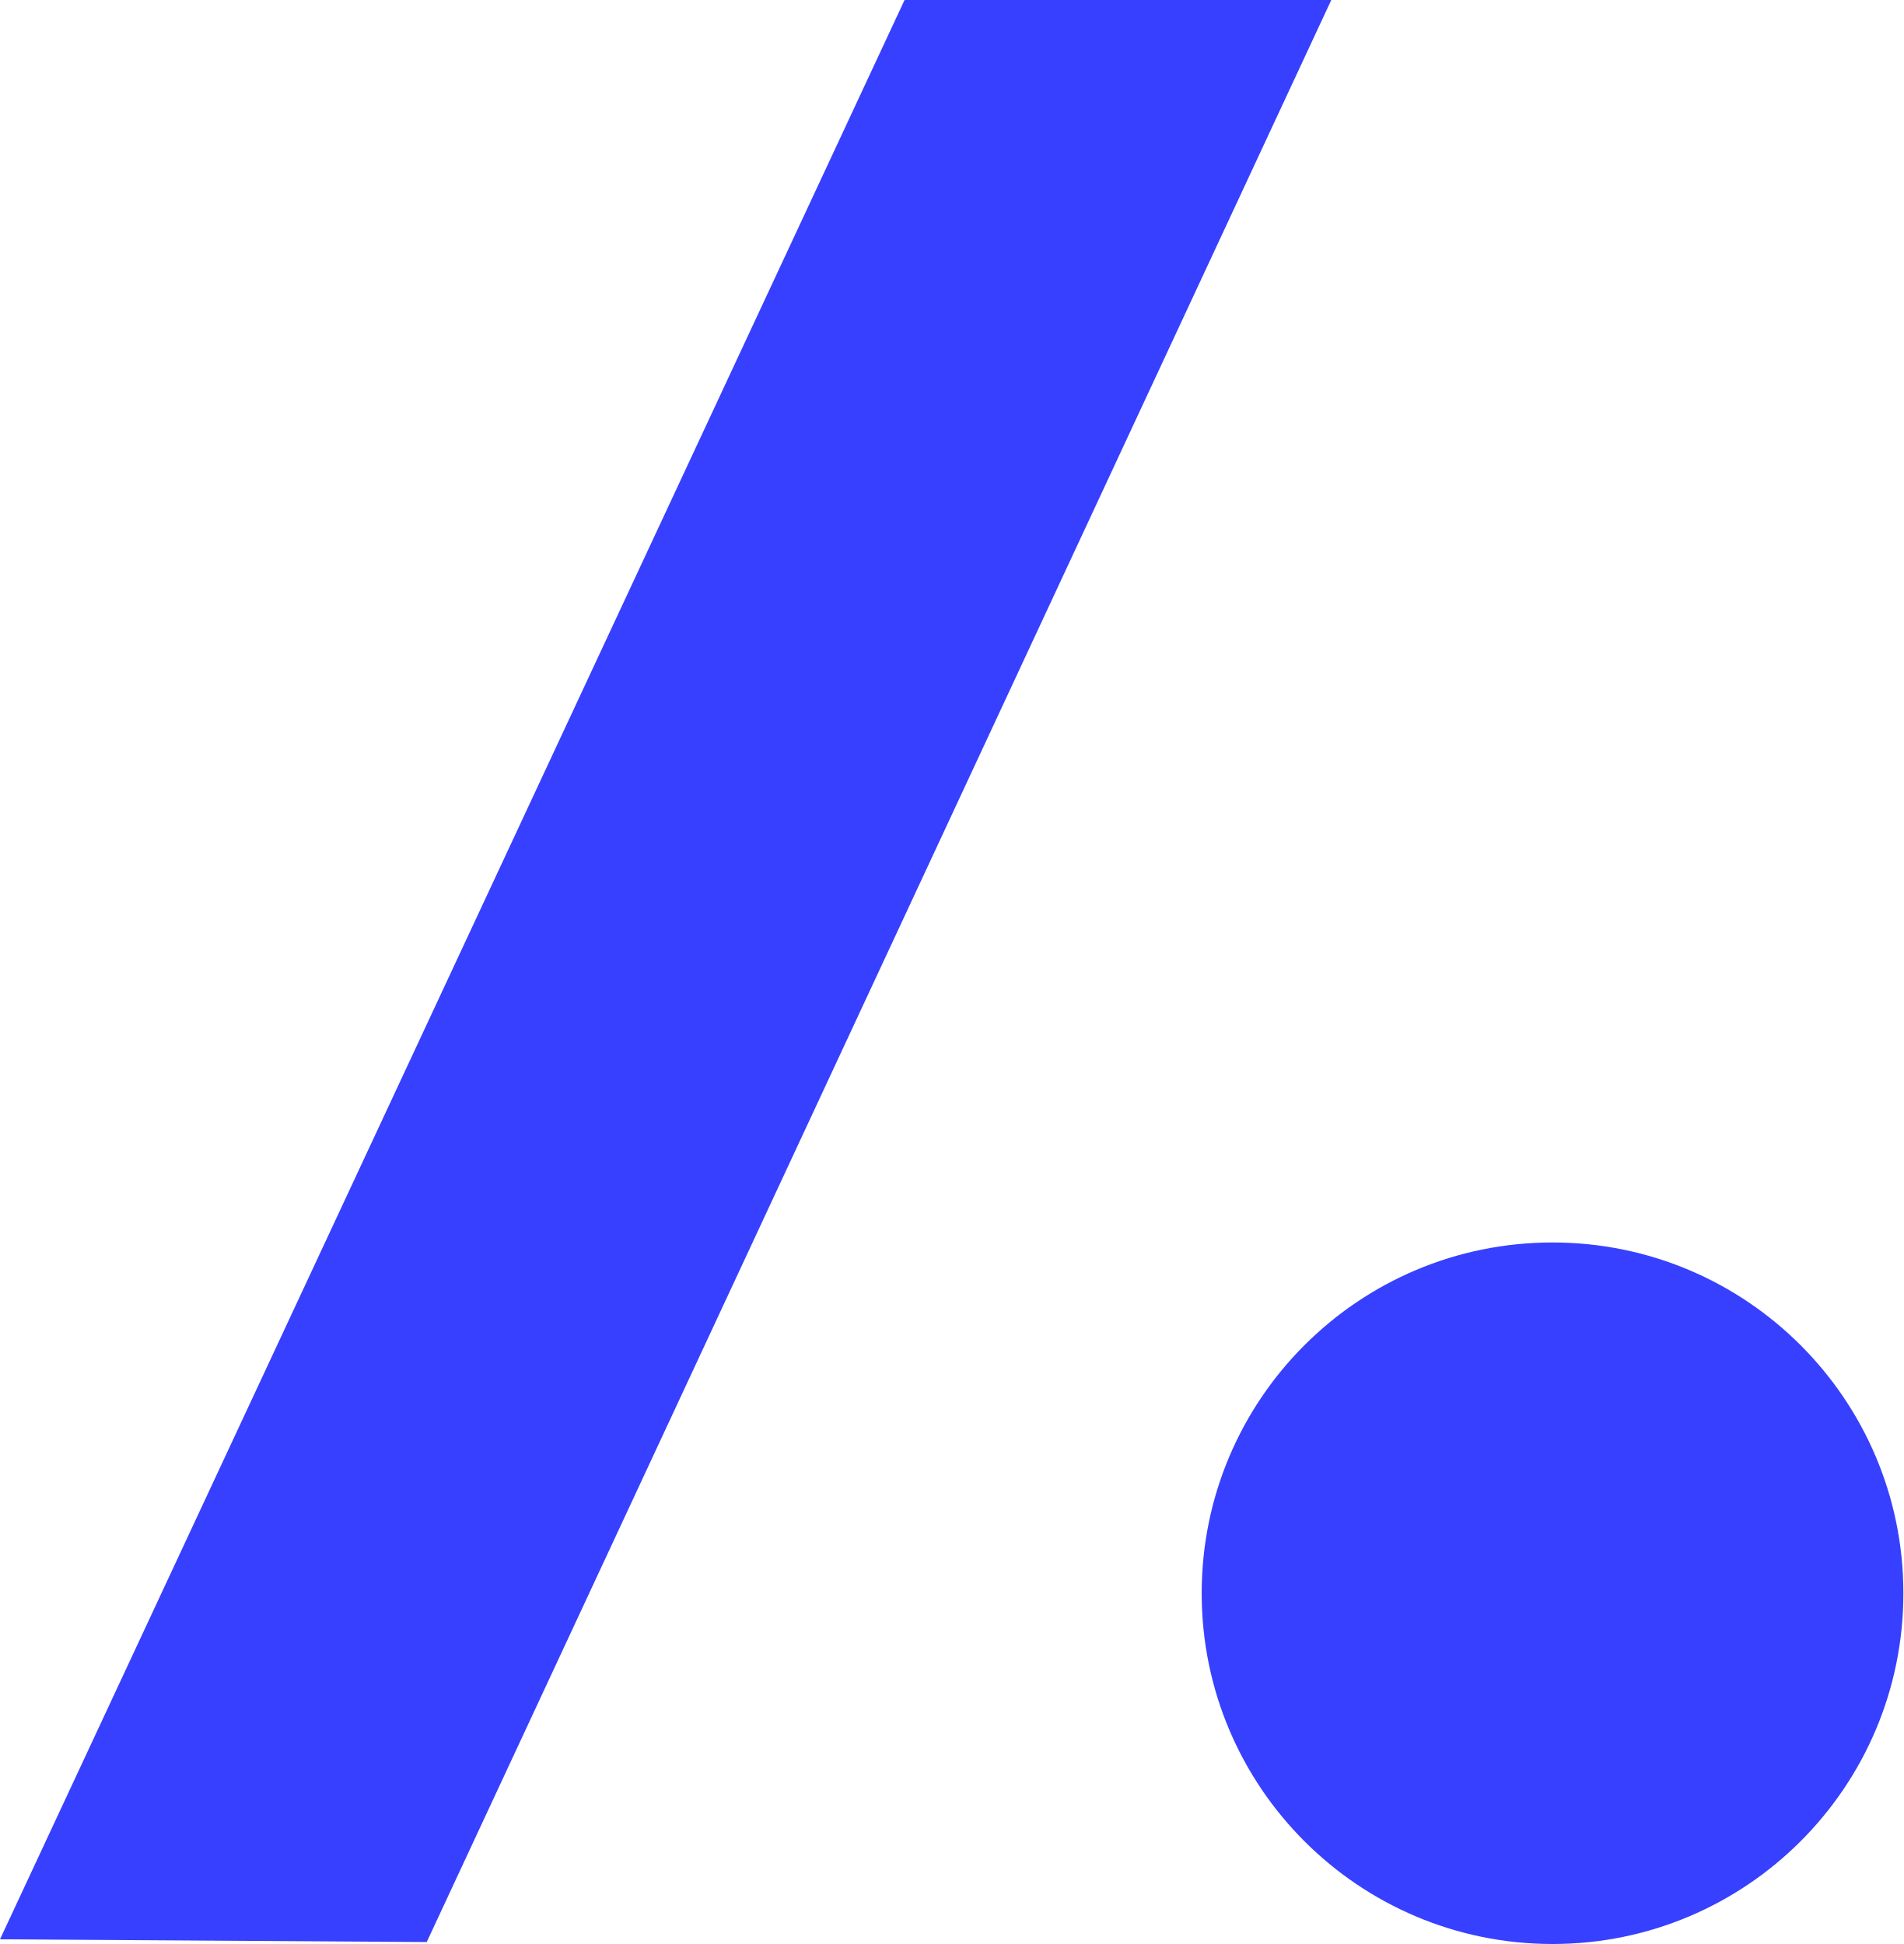
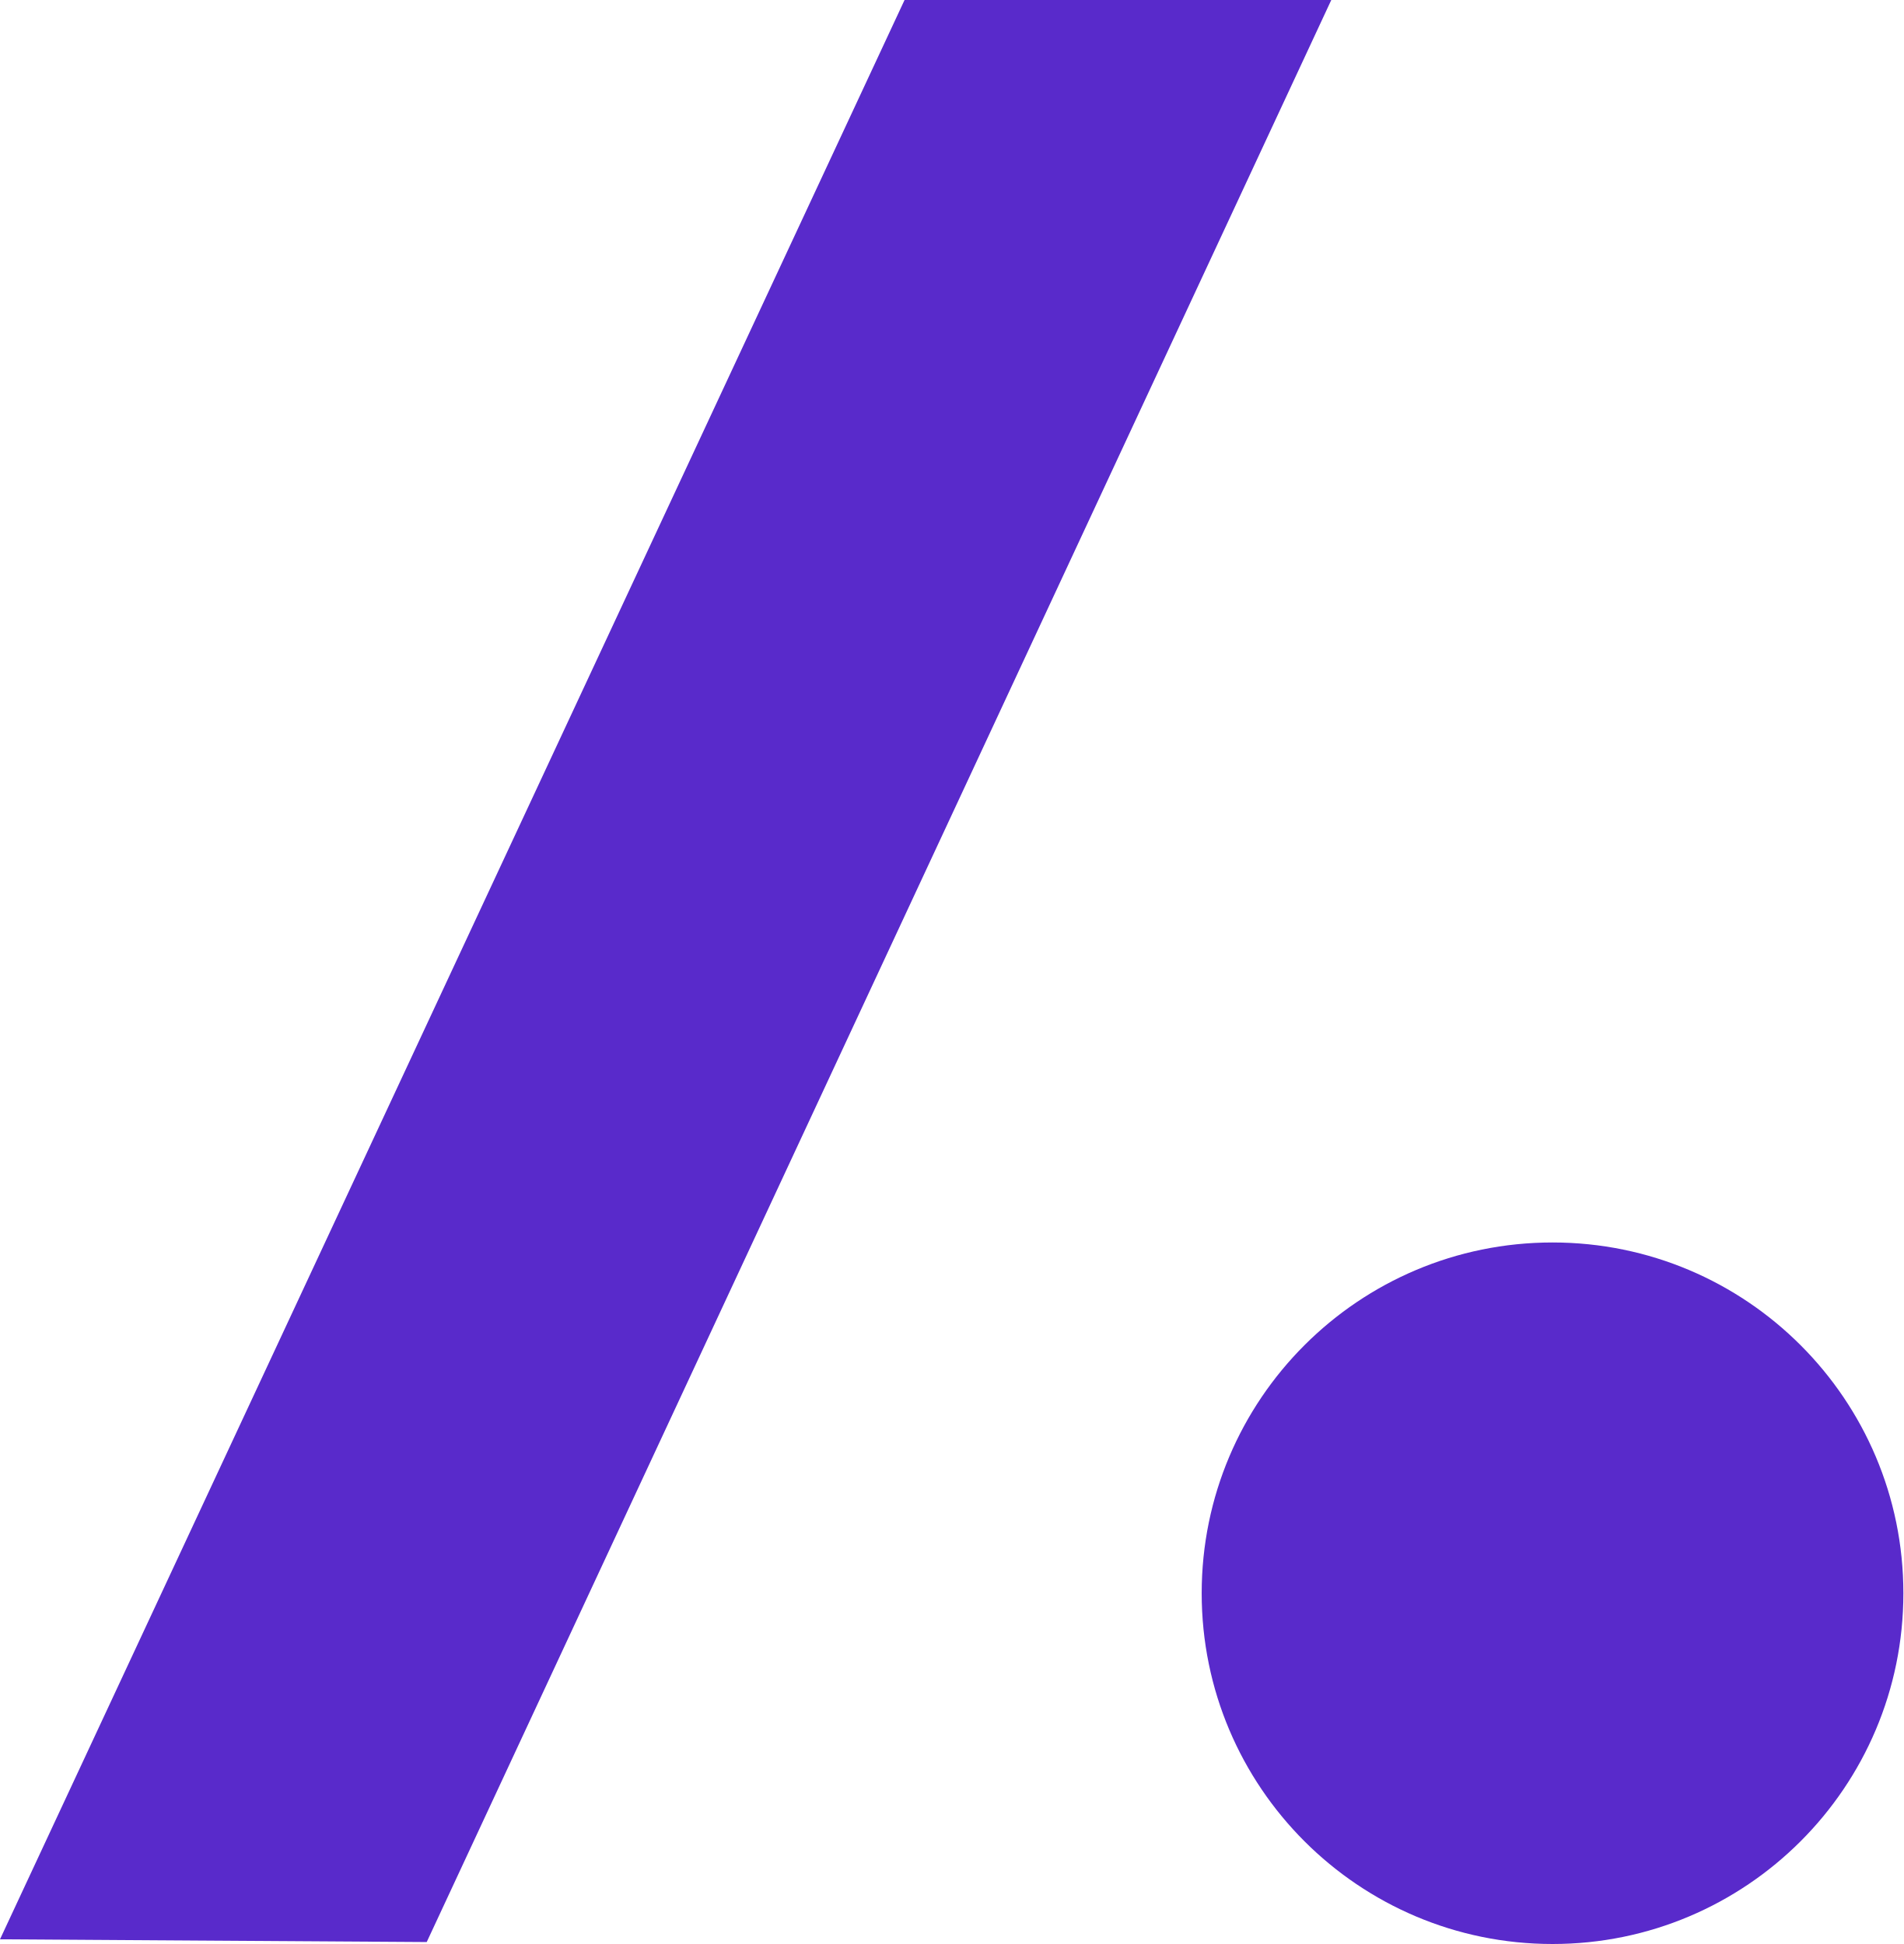
<svg xmlns="http://www.w3.org/2000/svg" viewBox="0 0 145.99 149.14">
  <g id="Calque_2" data-name="Calque 2">
-     <g id="Calque_1-2" data-name="Calque 1" fill="#3740ff">
+     <g id="Calque_1-2" data-name="Calque 1" fill="#592acb">
      <polygon points="0 148.78 69.38 0 102.11 0 32.73 148.99 0 148.78" />
      <circle cx="119.08" cy="122.23" r="26.91" />
    </g>
  </g>
</svg>
